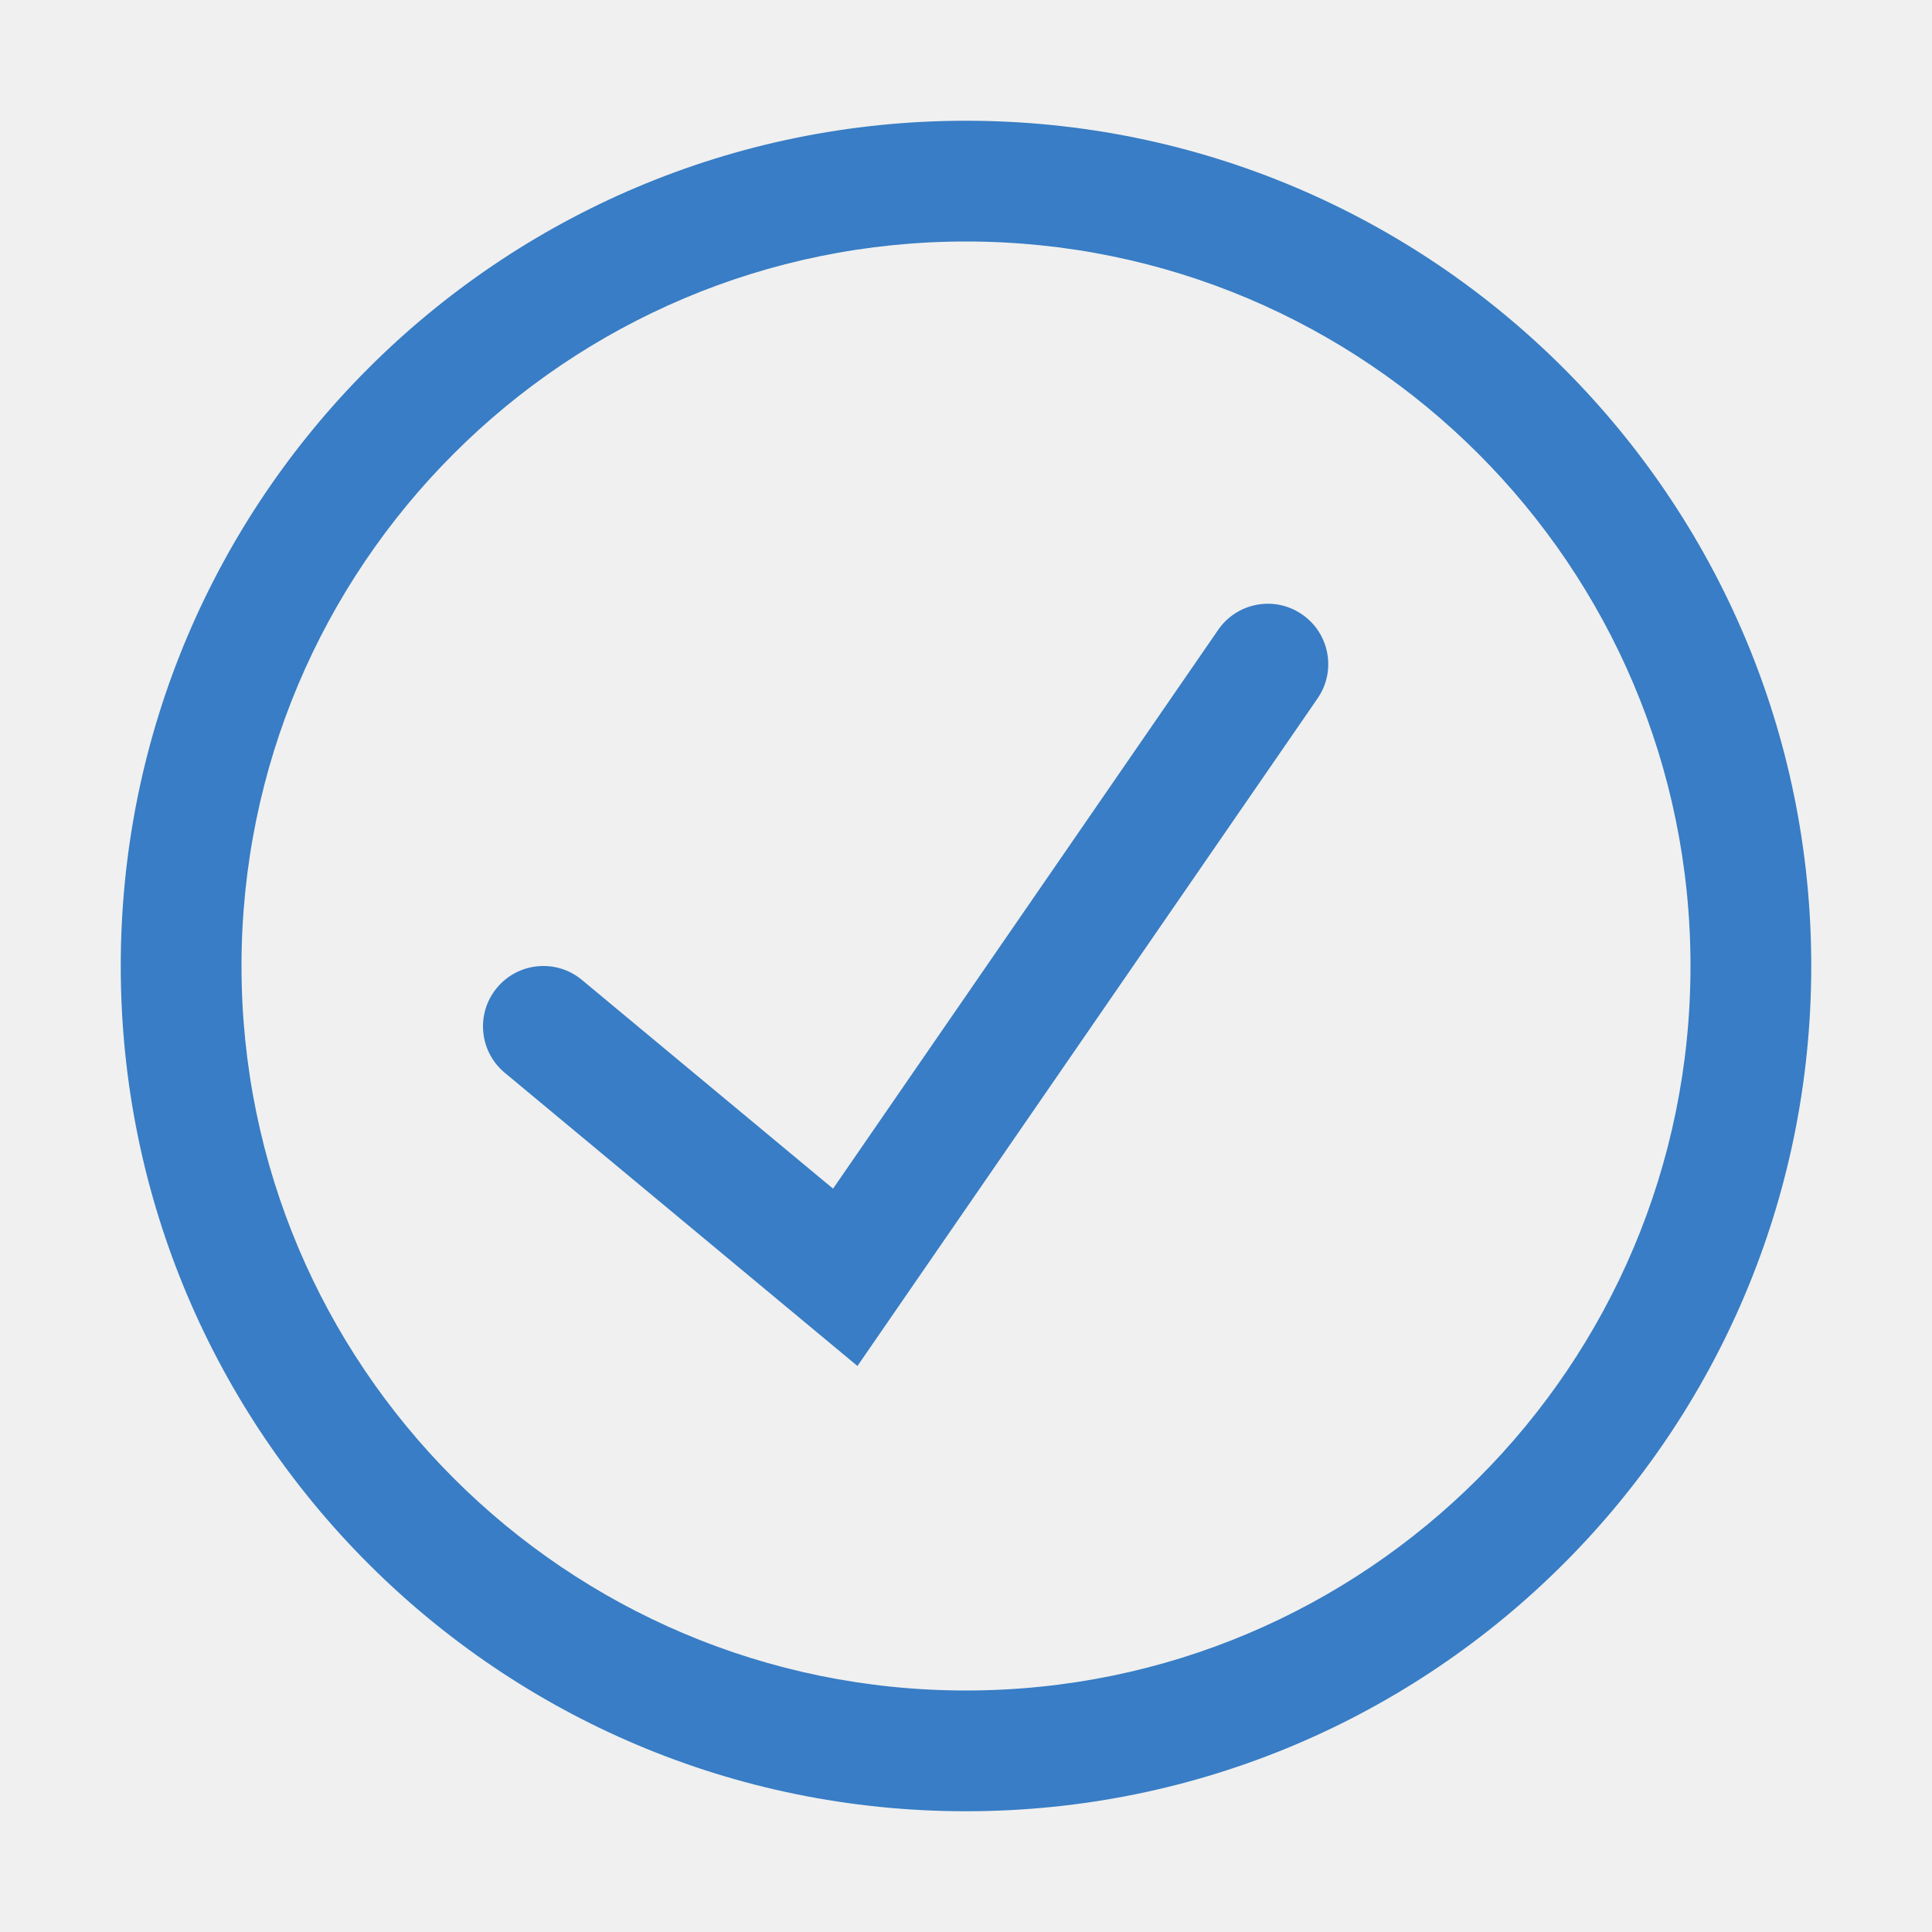
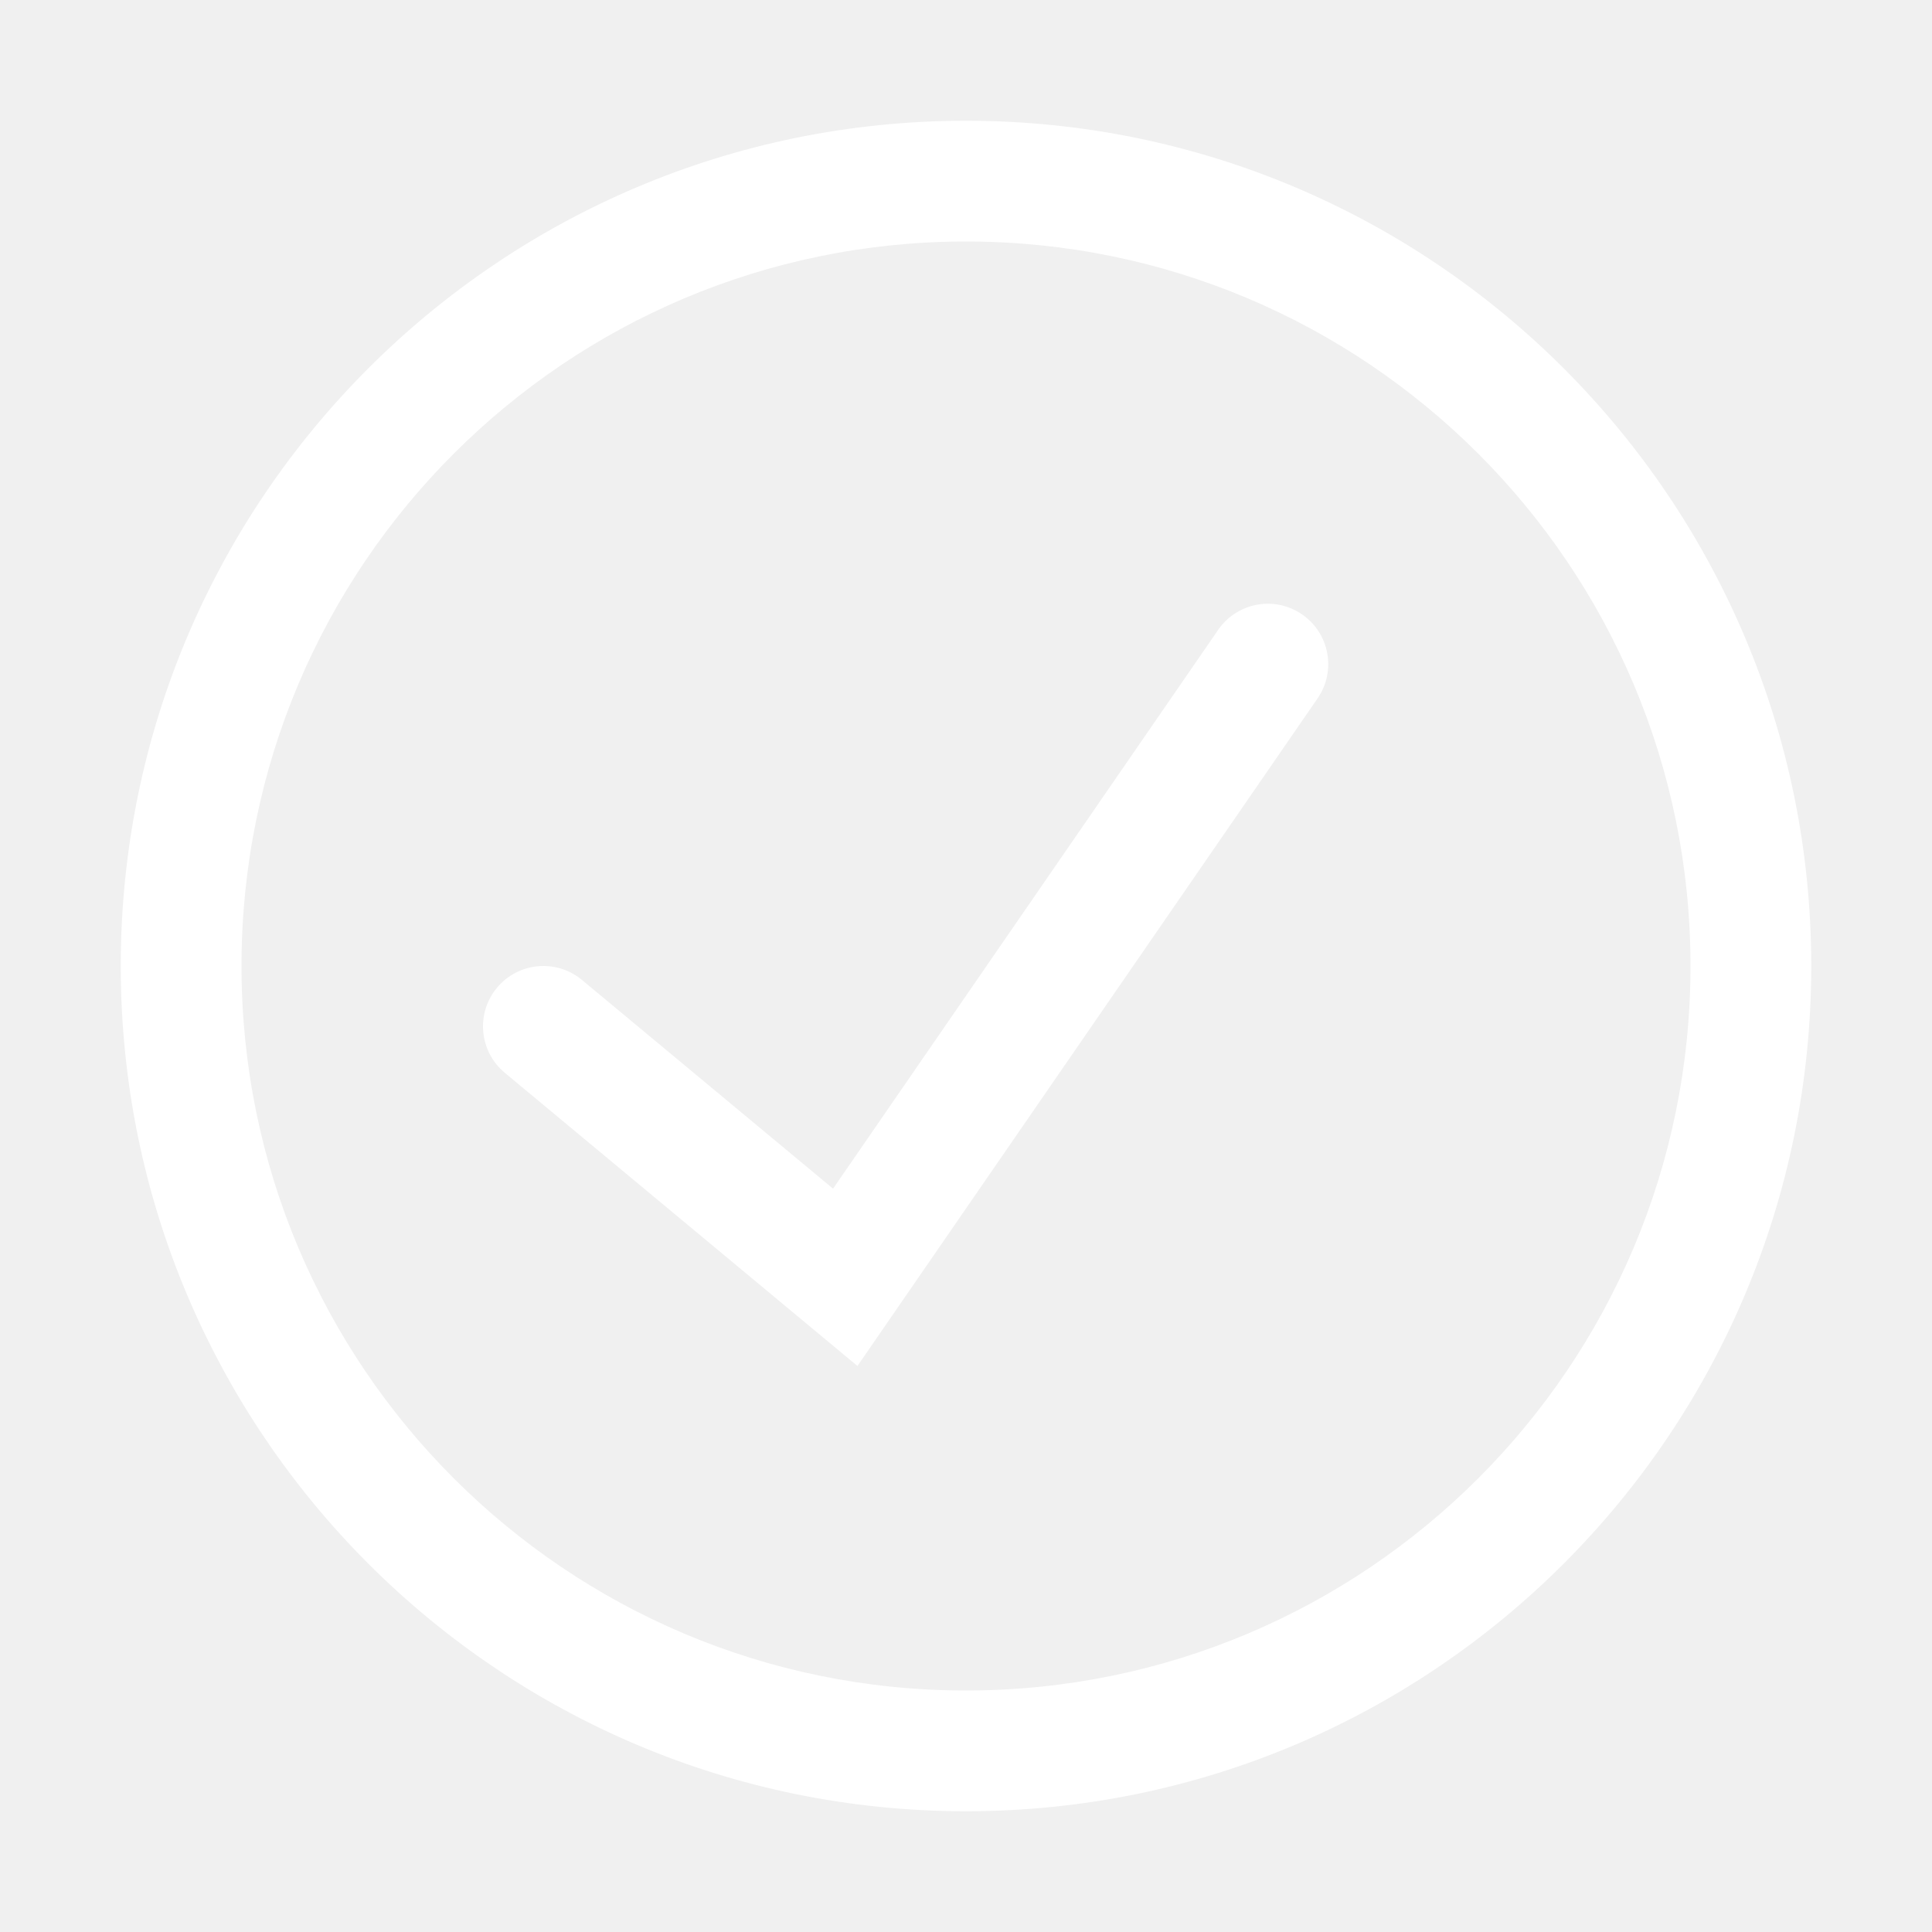
<svg xmlns="http://www.w3.org/2000/svg" width="32" height="32" viewBox="0 0 32 32" fill="none">
-   <path d="M21.823 11.568C22.137 11.113 22.022 10.49 21.567 10.177C21.113 9.863 20.49 9.978 20.177 10.432L13.798 19.688L9.639 16.231C9.215 15.878 8.584 15.936 8.231 16.361C7.878 16.785 7.936 17.416 8.361 17.769L14.202 22.625L21.823 11.568Z" fill="#387DC5" />
-   <path fill-rule="evenodd" clip-rule="evenodd" d="M30 16C30 23.732 23.732 30 16 30C8.268 30 2 23.732 2 16C2 8.268 8.268 2 16 2C23.732 2 30 8.268 30 16ZM28 16C28 22.627 22.627 28 16 28C9.373 28 4 22.627 4 16C4 9.373 9.373 4 16 4C22.627 4 28 9.373 28 16Z" fill="#387DC5" />
+   <path d="M21.823 11.568C22.137 11.113 22.022 10.49 21.567 10.177C21.113 9.863 20.49 9.978 20.177 10.432L13.798 19.688L9.639 16.231C9.215 15.878 8.584 15.936 8.231 16.361C7.878 16.785 7.936 17.416 8.361 17.769L14.202 22.625L21.823 11.568Z" fill="white" />
+   <path fill-rule="evenodd" clip-rule="evenodd" d="M30 16C30 23.732 23.732 30 16 30C8.268 30 2 23.732 2 16C2 8.268 8.268 2 16 2C23.732 2 30 8.268 30 16ZM28 16C28 22.627 22.627 28 16 28C9.373 28 4 22.627 4 16C4 9.373 9.373 4 16 4C22.627 4 28 9.373 28 16Z" fill="white" />
</svg>
